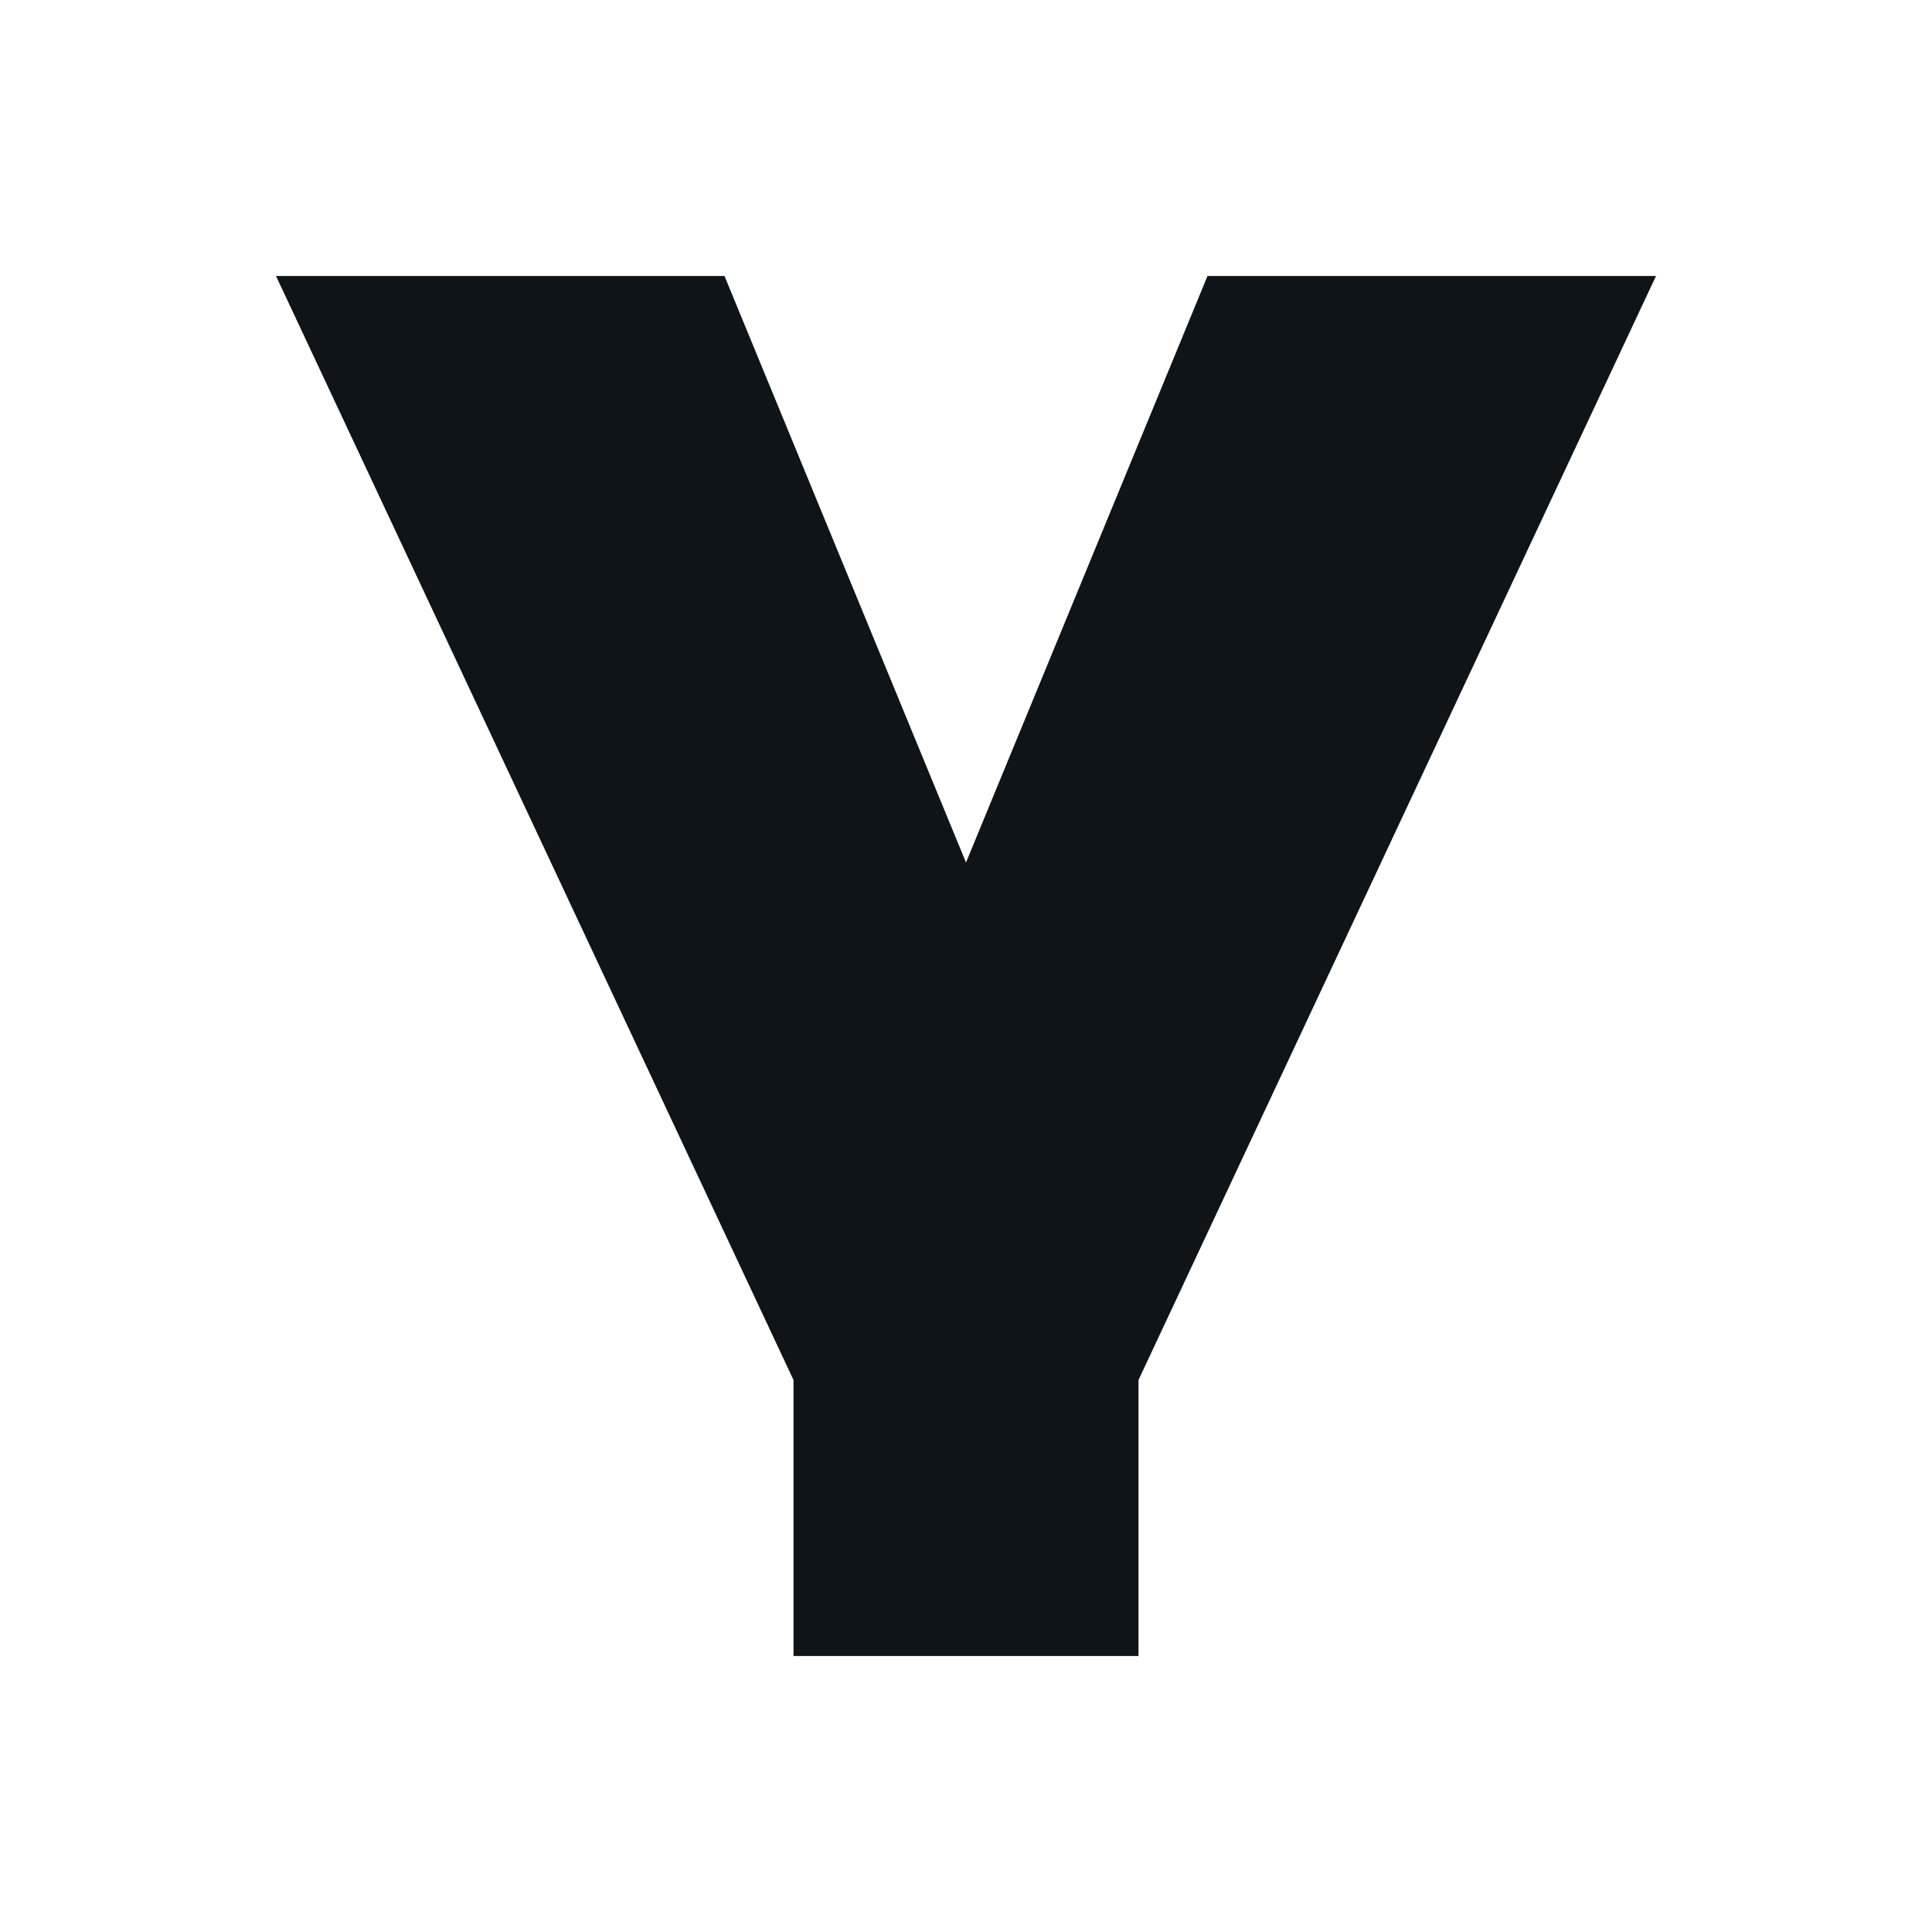
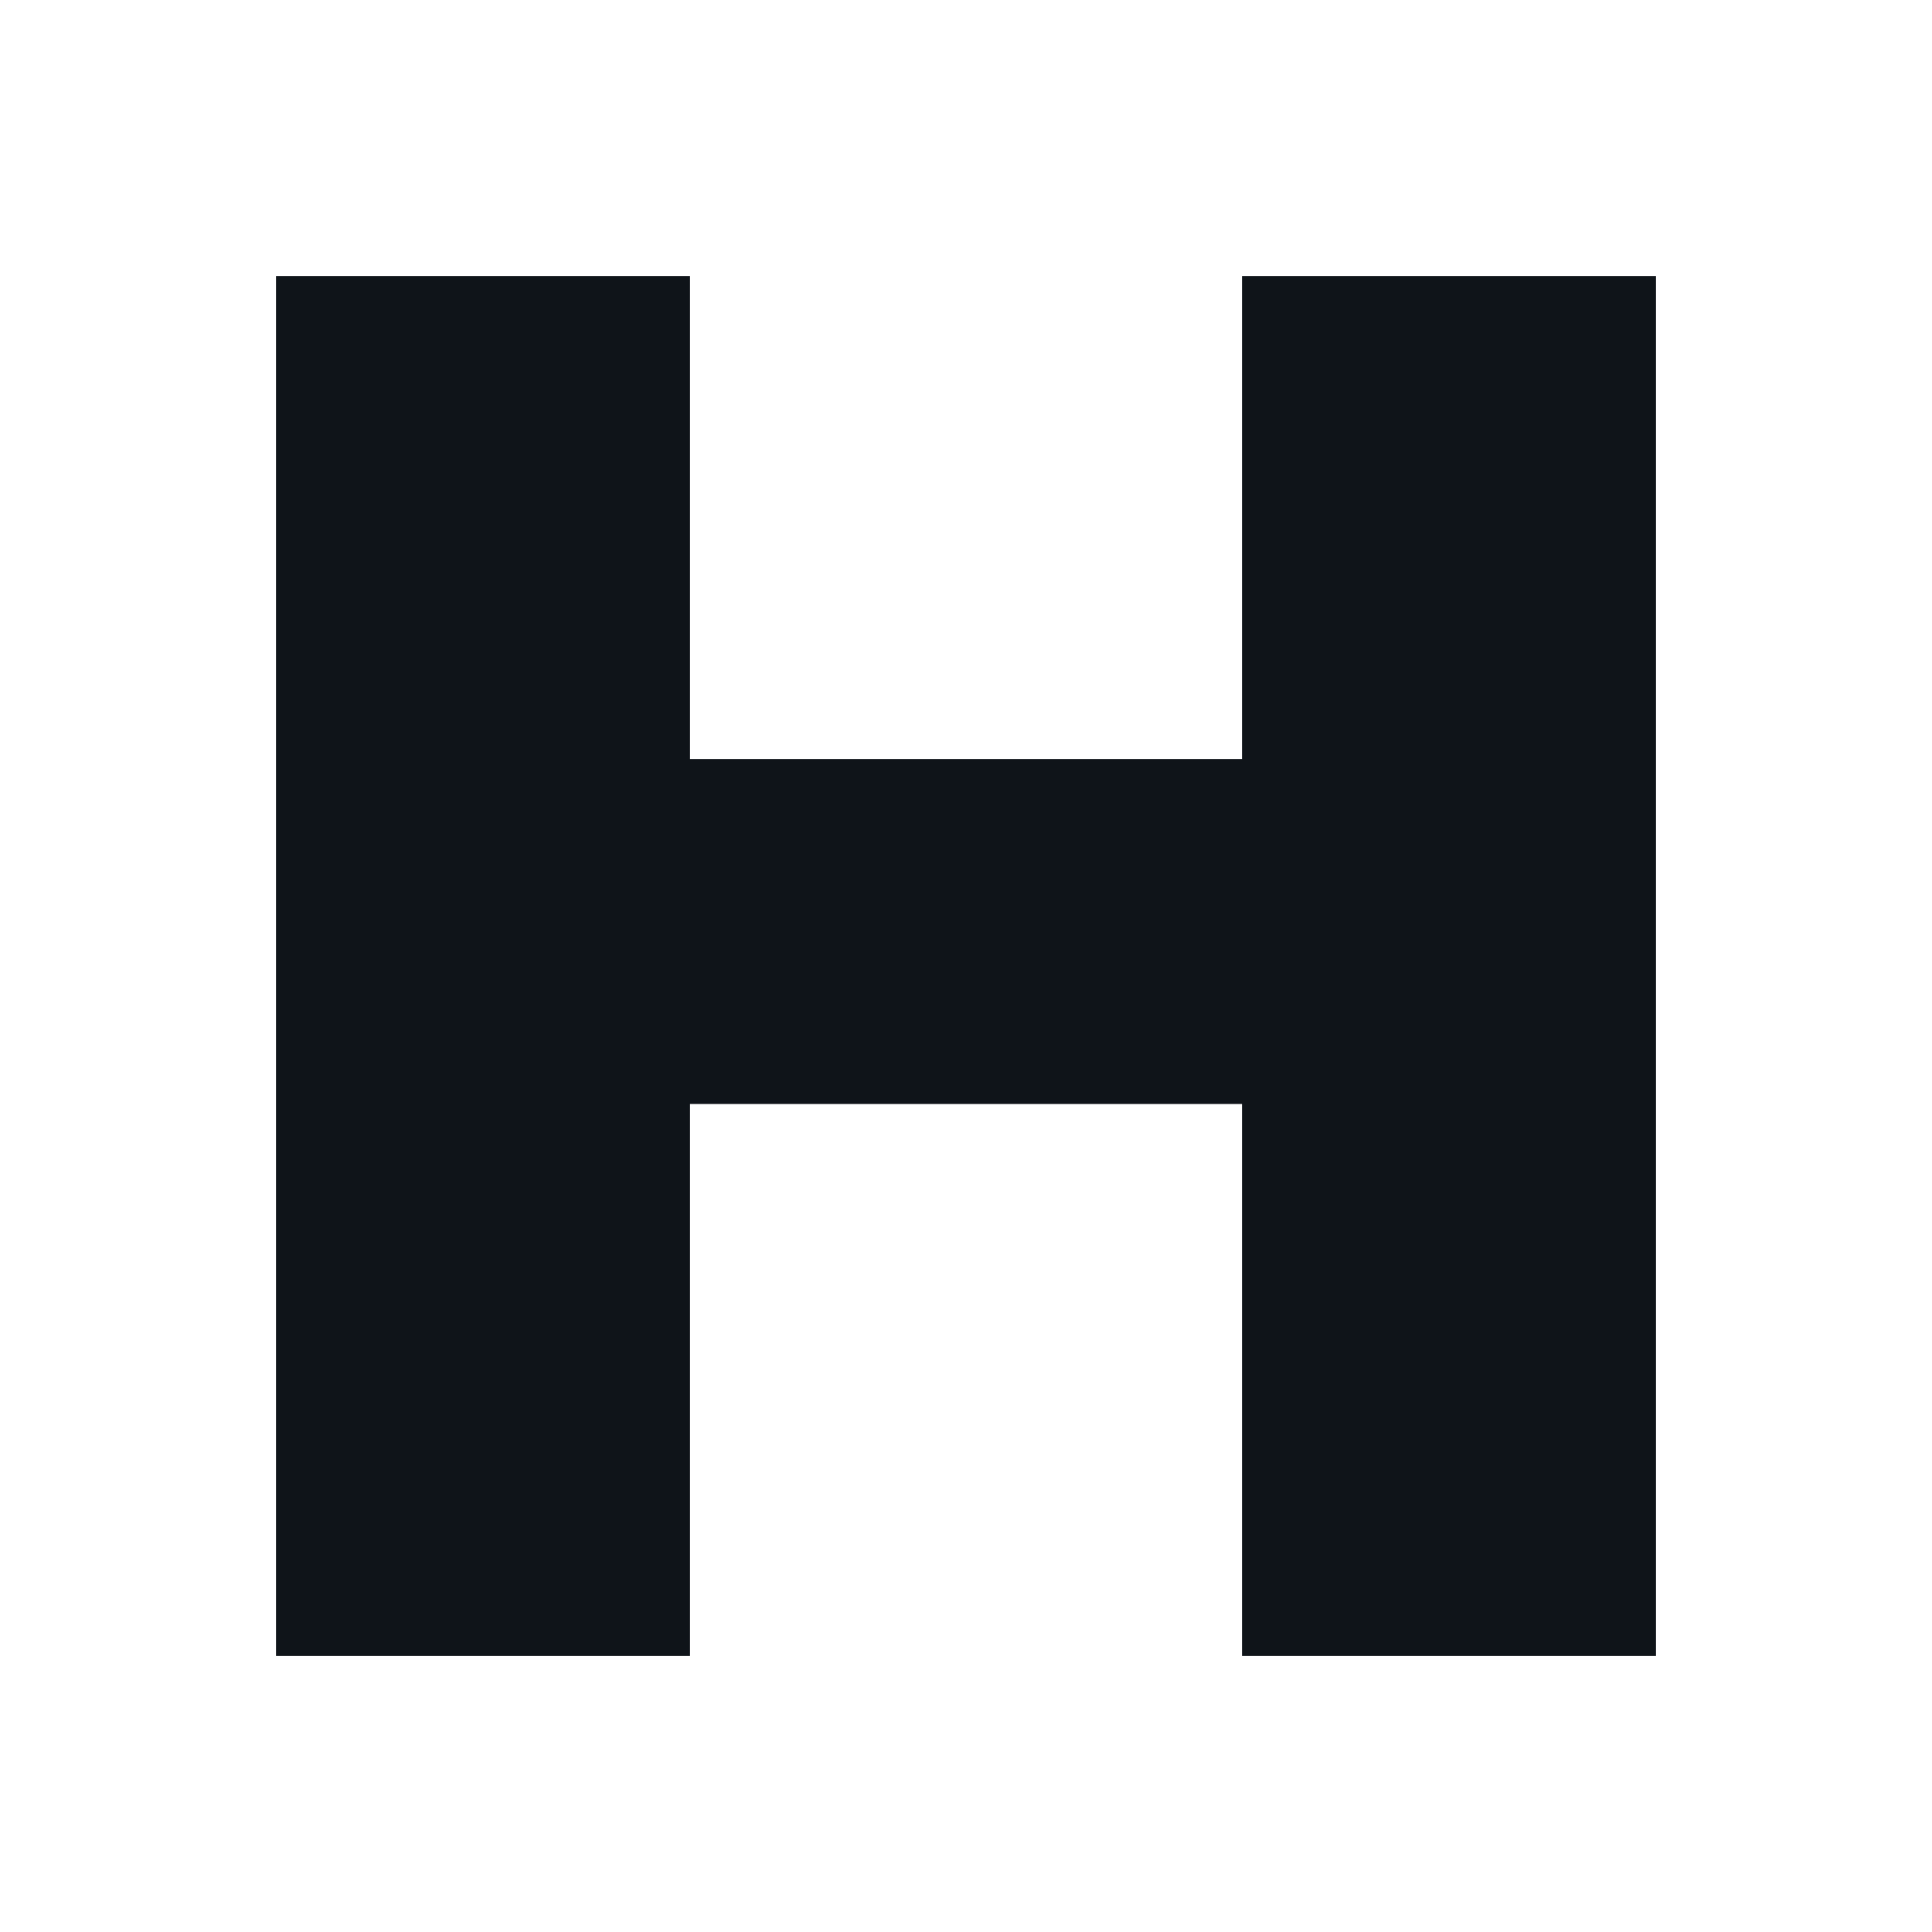
<svg xmlns="http://www.w3.org/2000/svg" viewBox="0 0 28 28" width="28" height="28">
  <rect width="28" height="28" fill="#FFFFFF" />
-   <path d="M4 4H10.5L14 12.5L17.5 4H24L16.5 20V24H11.5V20L4 4Z" fill="#0F1419" />
+   <path d="M4 4H10V11H18V4H24V24H18V16H10V24H4V4Z" fill="#0F1419" />
</svg>
